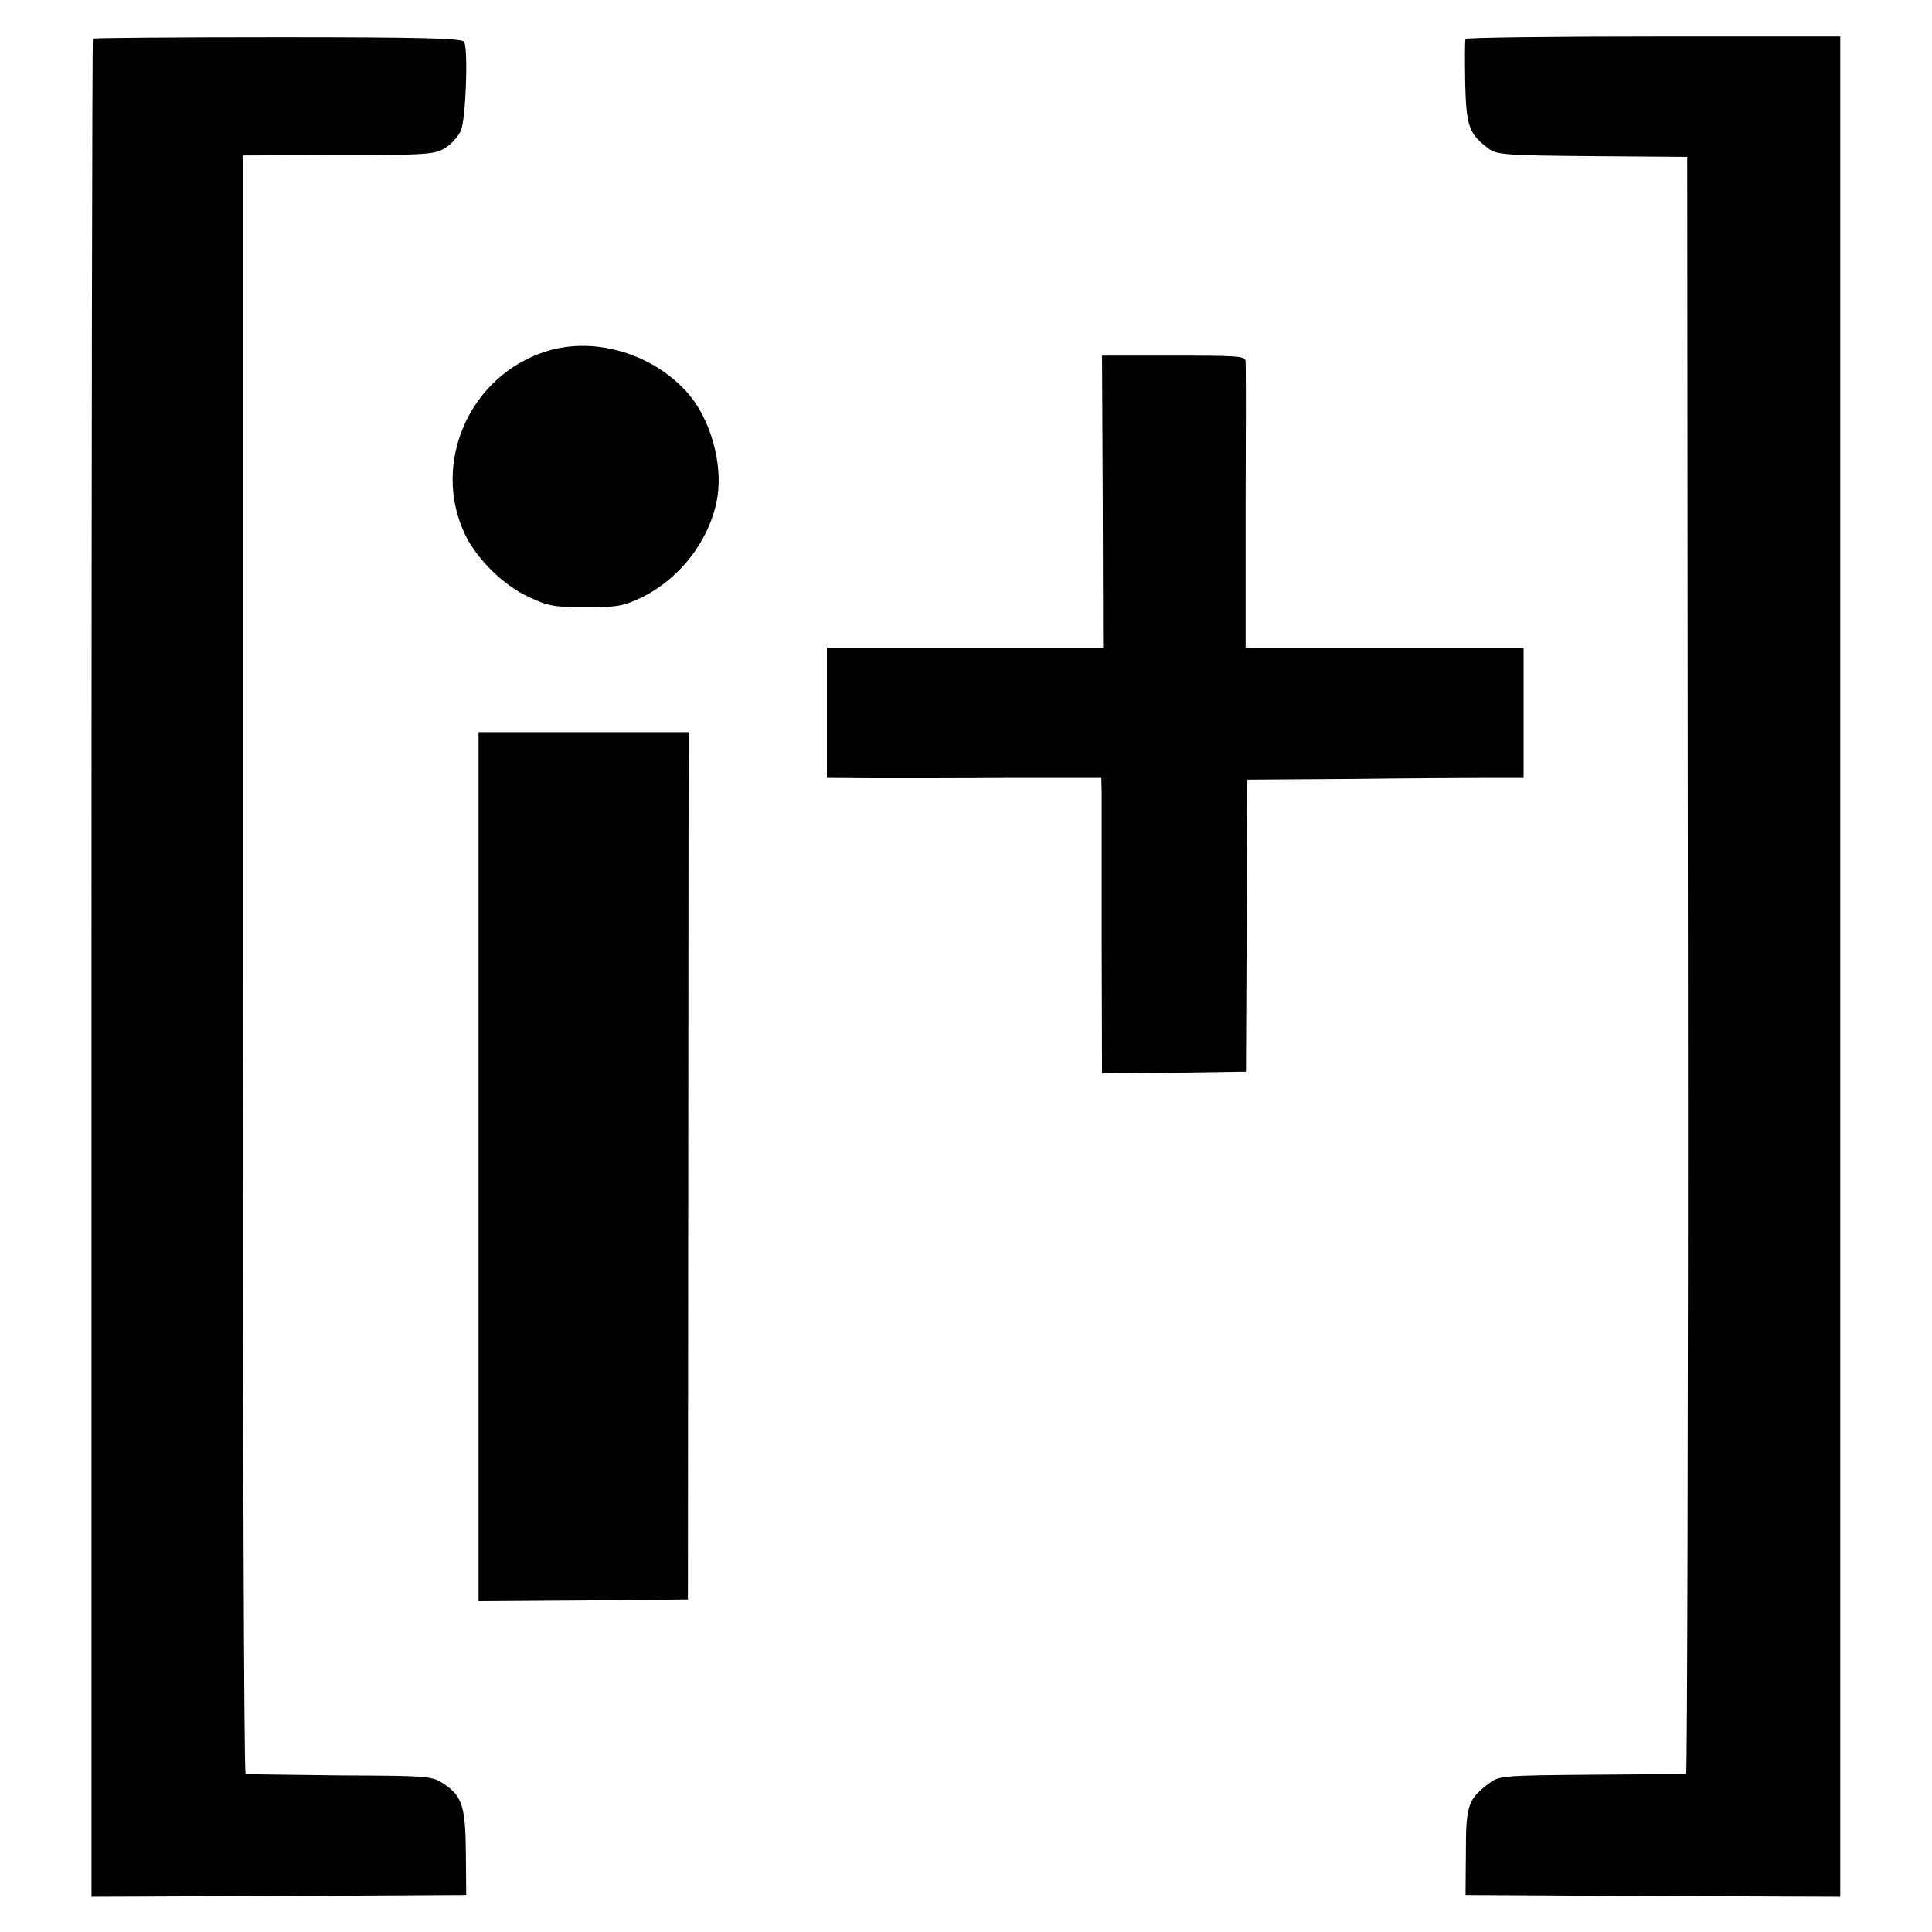
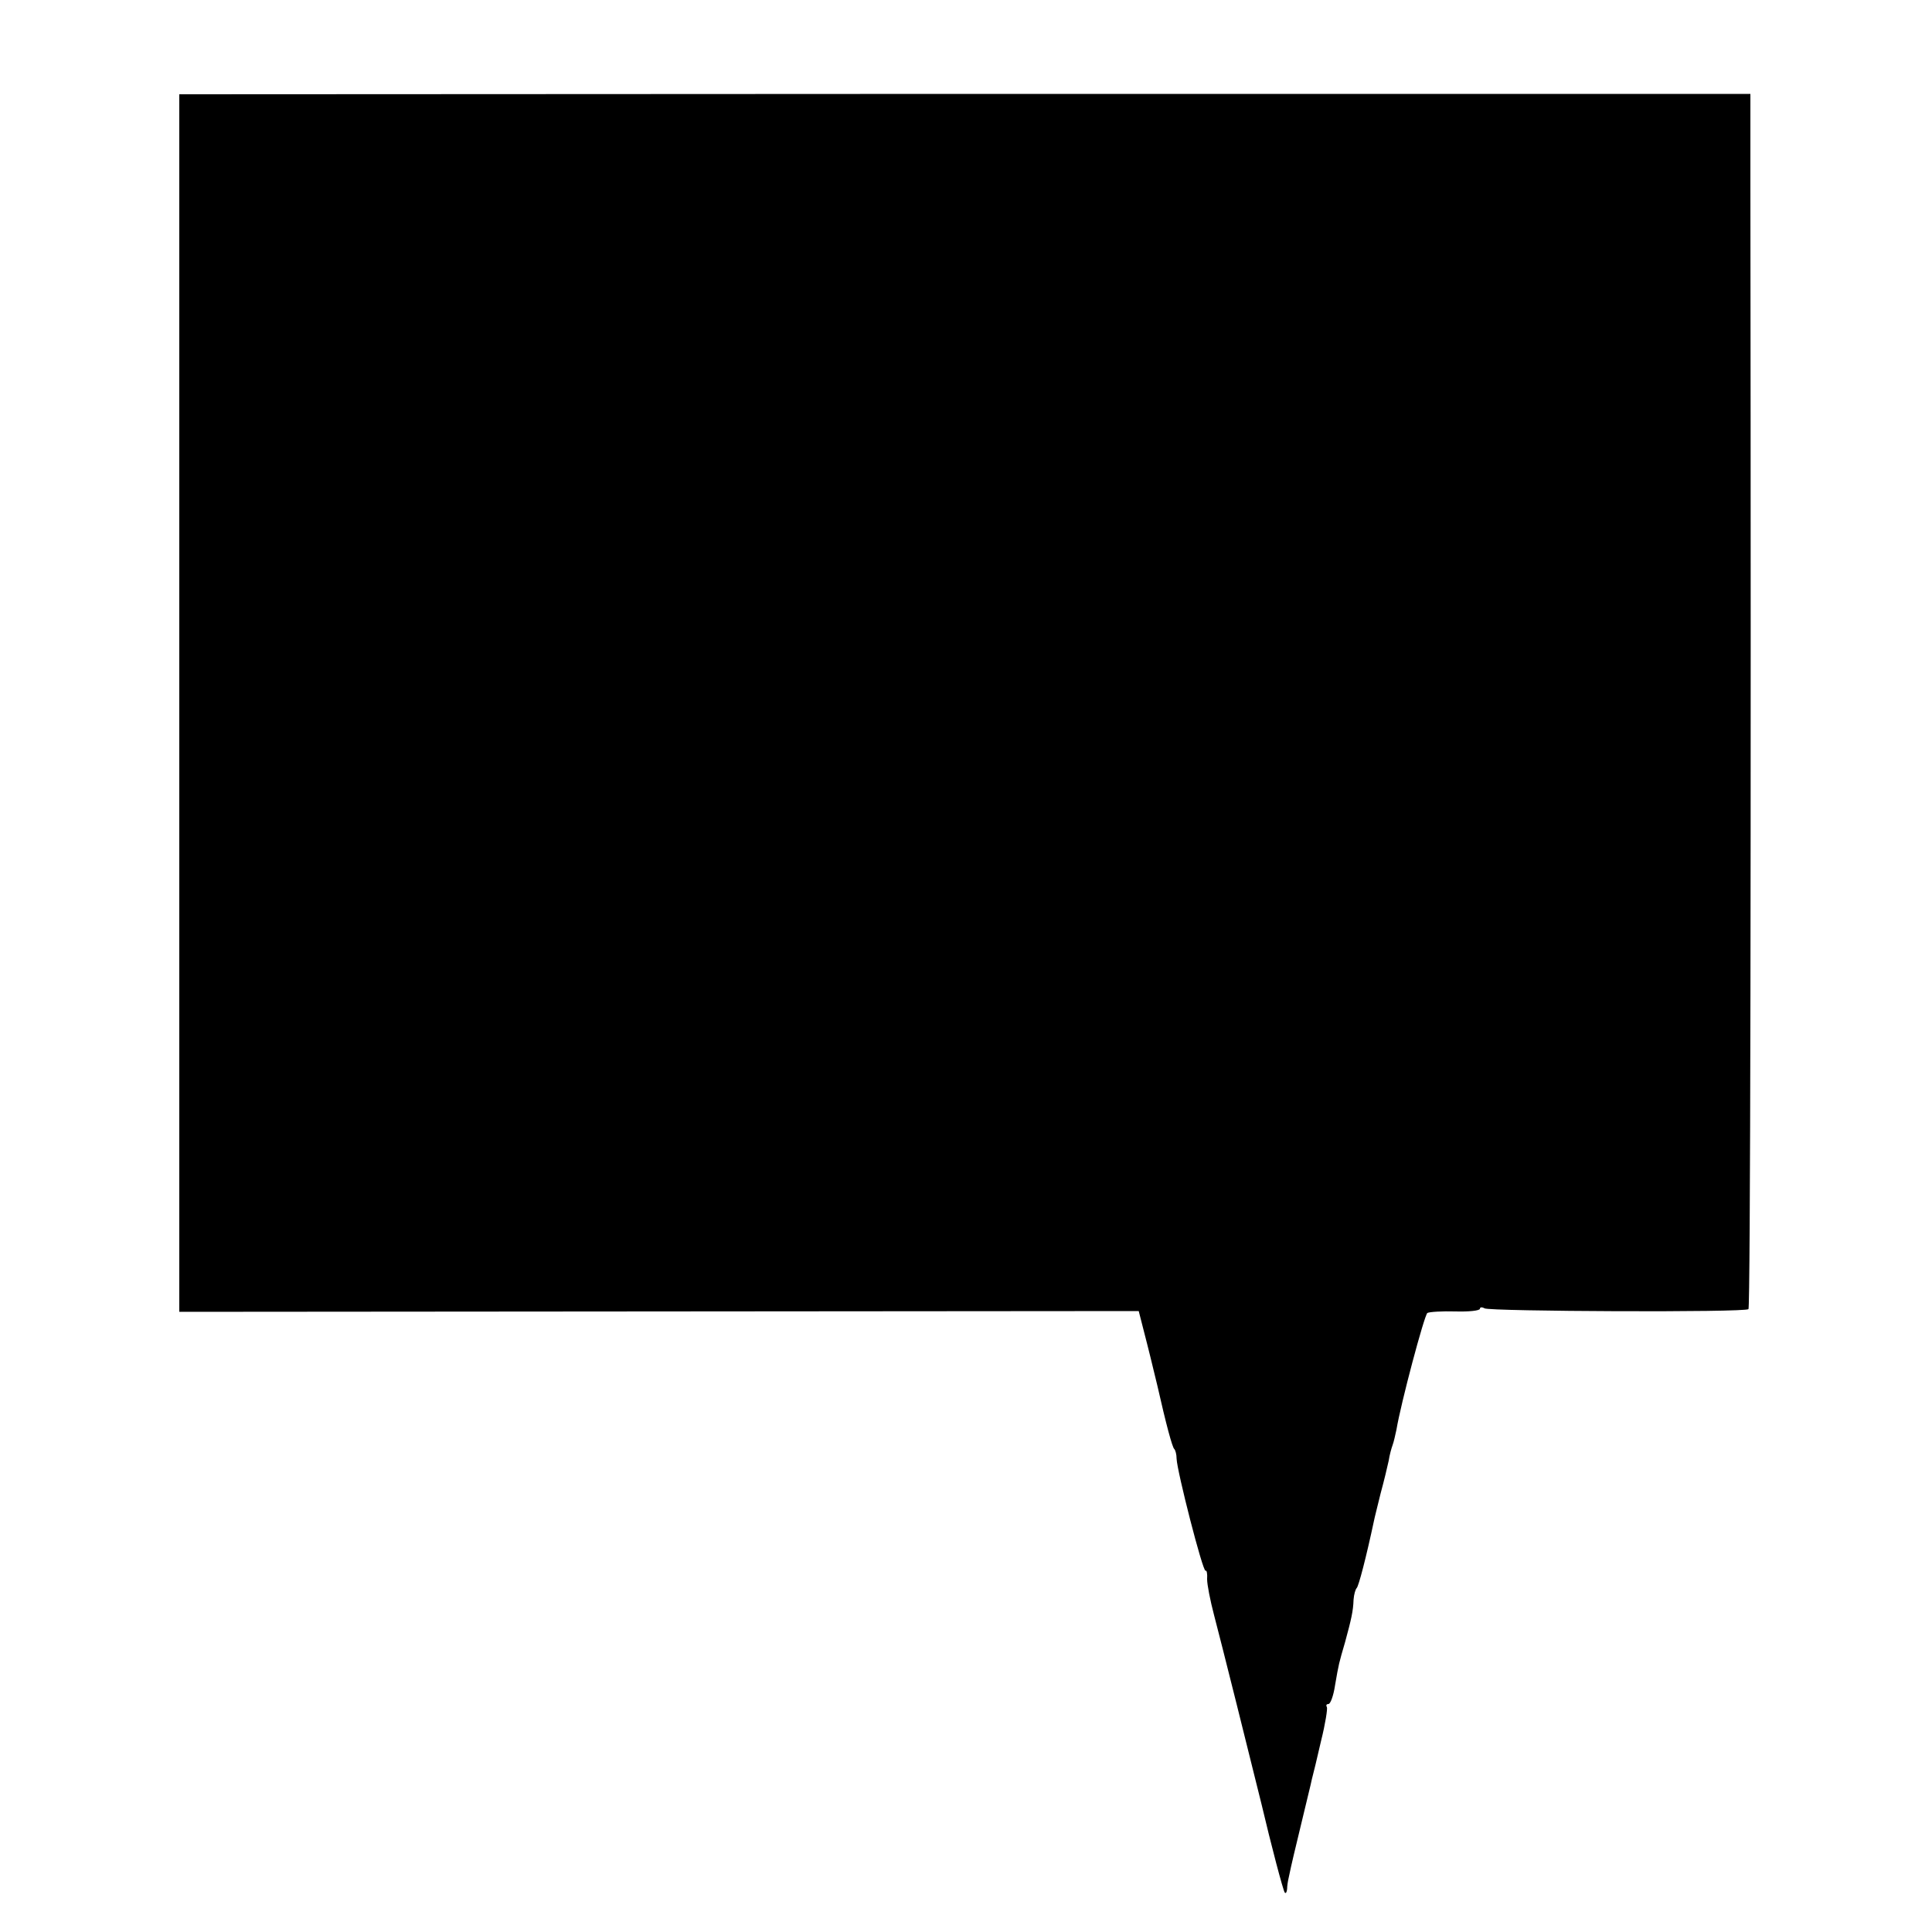
- <svg xmlns="http://www.w3.org/2000/svg" version="1.0" width="16pt" height="16pt" viewBox="0 0 16 16" preserveAspectRatio="xMidYMid meet">
-   <g transform="translate(0,16) scale(0.002914,-0.002914)" fill="#000000" stroke="none">
-     <path d="M264 5381 c-2 -2 -4 -1192 -4 -2643 l0 -2638 533 2 532 3 -1 117 c-1 133 -10 163 -60 197 -35 24 -38 25 -297 26 -144 2 -265 3 -269 4 -5 0 -8 1036 -8 2300 l0 2300 272 1 c253 0 274 2 303 20 18 11 38 34 45 50 14 34 21 233 9 252 -6 10 -121 13 -529 13 -287 0 -524 -2 -526 -4z" />
-     <path d="M4165 5380 c-2 -3 -2 -59 -1 -124 3 -126 11 -146 67 -188 23 -17 49 -19 295 -21 l269 -2 2 -2297 c1 -1264 -2 -2298 -5 -2299 -4 0 -125 -1 -269 -2 -247 -2 -263 -3 -289 -23 -62 -46 -68 -63 -68 -197 l-1 -122 533 -3 532 -2 0 2643 0 2644 -530 0 c-292 0 -533 -3 -535 -7z" />
-     <path d="M1555 4493 c-219 -67 -331 -318 -233 -522 34 -70 109 -144 181 -177 55 -26 73 -29 162 -29 89 0 106 3 157 27 113 55 198 168 217 287 15 96 -20 220 -83 293 -99 113 -264 163 -401 121z" />
-     <path d="M3134 4065 l1 -415 -392 0 -393 0 0 -185 0 -185 138 -1 c75 0 251 0 390 1 l252 0 1 -42 c0 -24 0 -213 0 -421 l1 -377 205 2 204 3 2 415 2 415 295 2 c162 2 339 3 393 3 l97 0 0 185 0 185 -395 0 -395 0 0 398 c1 218 1 405 0 415 0 16 -17 17 -204 17 l-204 0 2 -415z" />
-     <path d="M1360 2175 l0 -1235 298 2 297 3 1 1233 1 1232 -299 0 -298 0 0 -1235z" />
+ <svg xmlns="http://www.w3.org/2000/svg" version="1.0" width="500pt" height="500pt" viewBox="0 0 500 500" preserveAspectRatio="xMidYMid meet">
+   <g transform="translate(0,500) scale(0.1,-0.1)" fill="#000000" stroke="none">
+     <path d="M464 3181 l0 -1576 1241 1 1242 1 22 -86 c12 -47 23 -95 26 -106 23 -102 39 -161 44 -165 3 -3 6 -14 6 -25 1 -32 68 -294 75 -290 3 2 5 -8 4 -22 0 -14 8 -55 18 -93 14 -52 101 -400 123 -490 24 -102 56 -224 60 -228 3 -3 5 1 6 9 0 8 2 21 4 29 8 39 16 71 35 150 11 47 23 94 25 105 3 11 14 56 24 100 11 44 17 83 15 87 -3 5 -1 8 4 8 5 0 13 21 17 48 10 58 10 57 26 112 16 59 21 80 22 110 1 14 5 27 8 30 5 4 25 81 45 175 1 6 9 37 17 70 9 33 18 71 21 85 2 14 7 32 10 40 3 8 7 26 10 40 11 67 72 296 80 302 5 3 38 5 73 4 34 -1 63 2 63 7 0 4 5 5 12 1 13 -8 675 -11 683 -2 5 4 7 1202 5 2914 l0 231 -2033 0 -2033 -1 0 -1575z" />
  </g>
</svg>
